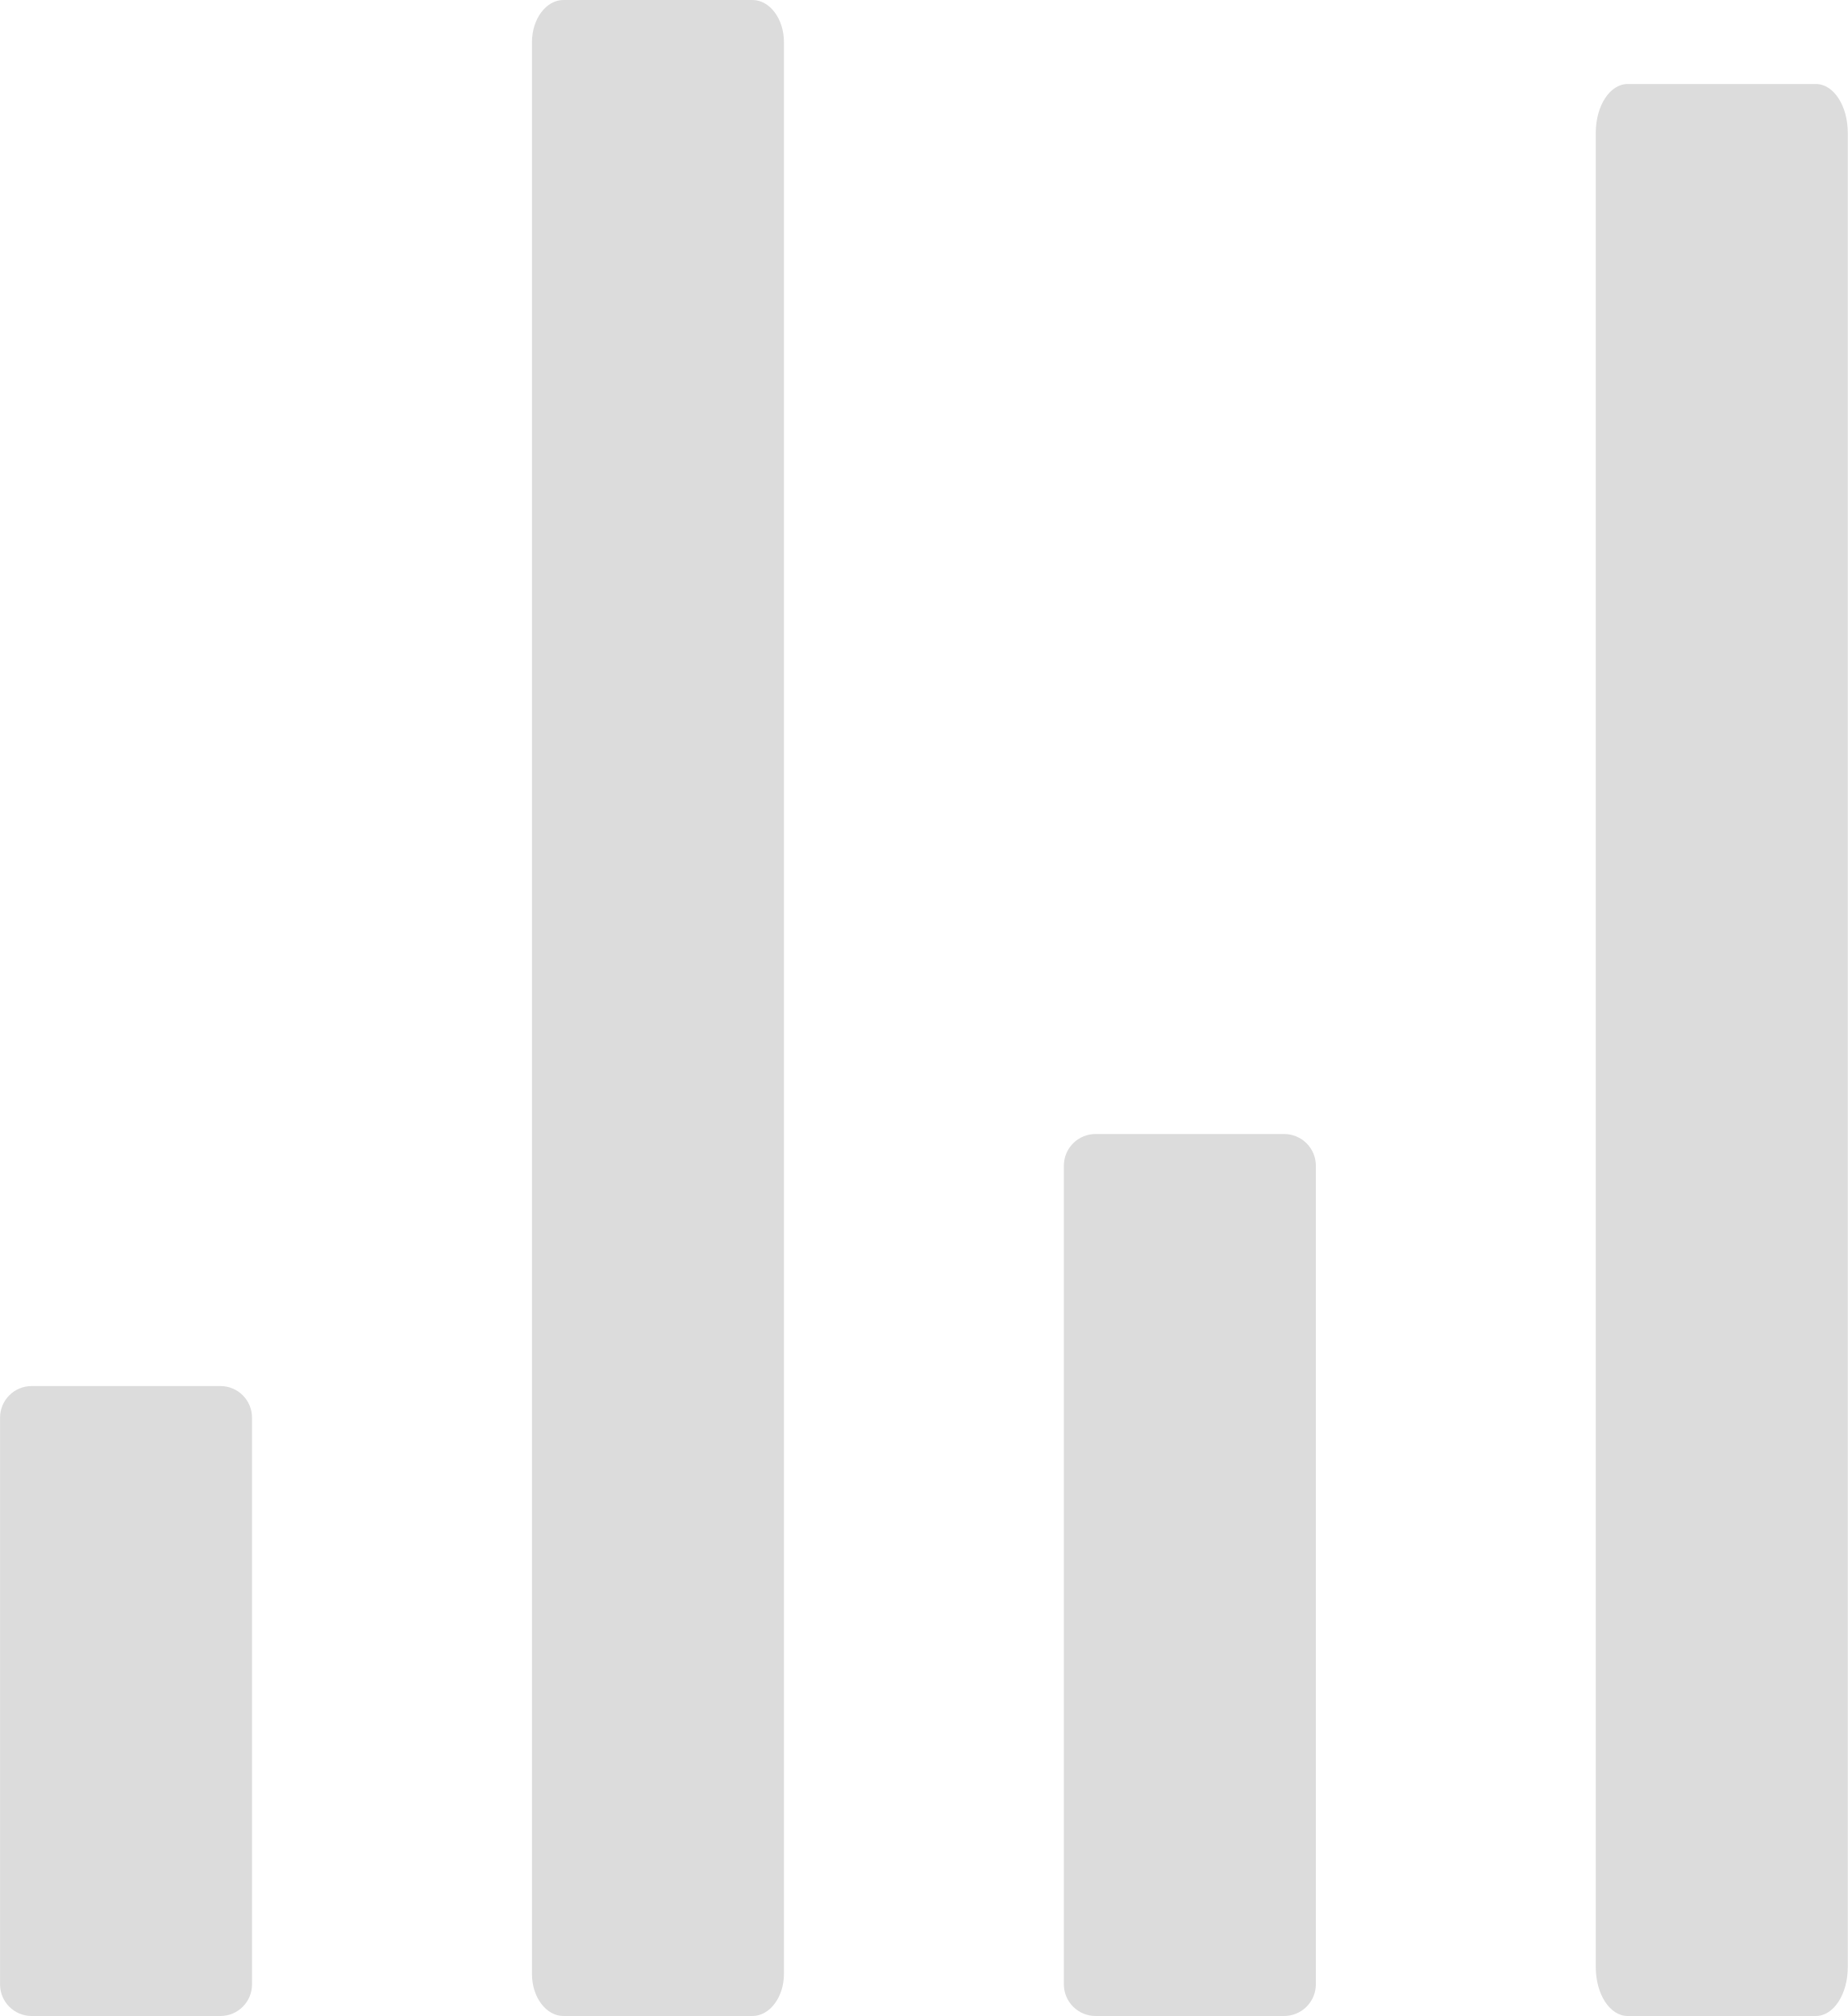
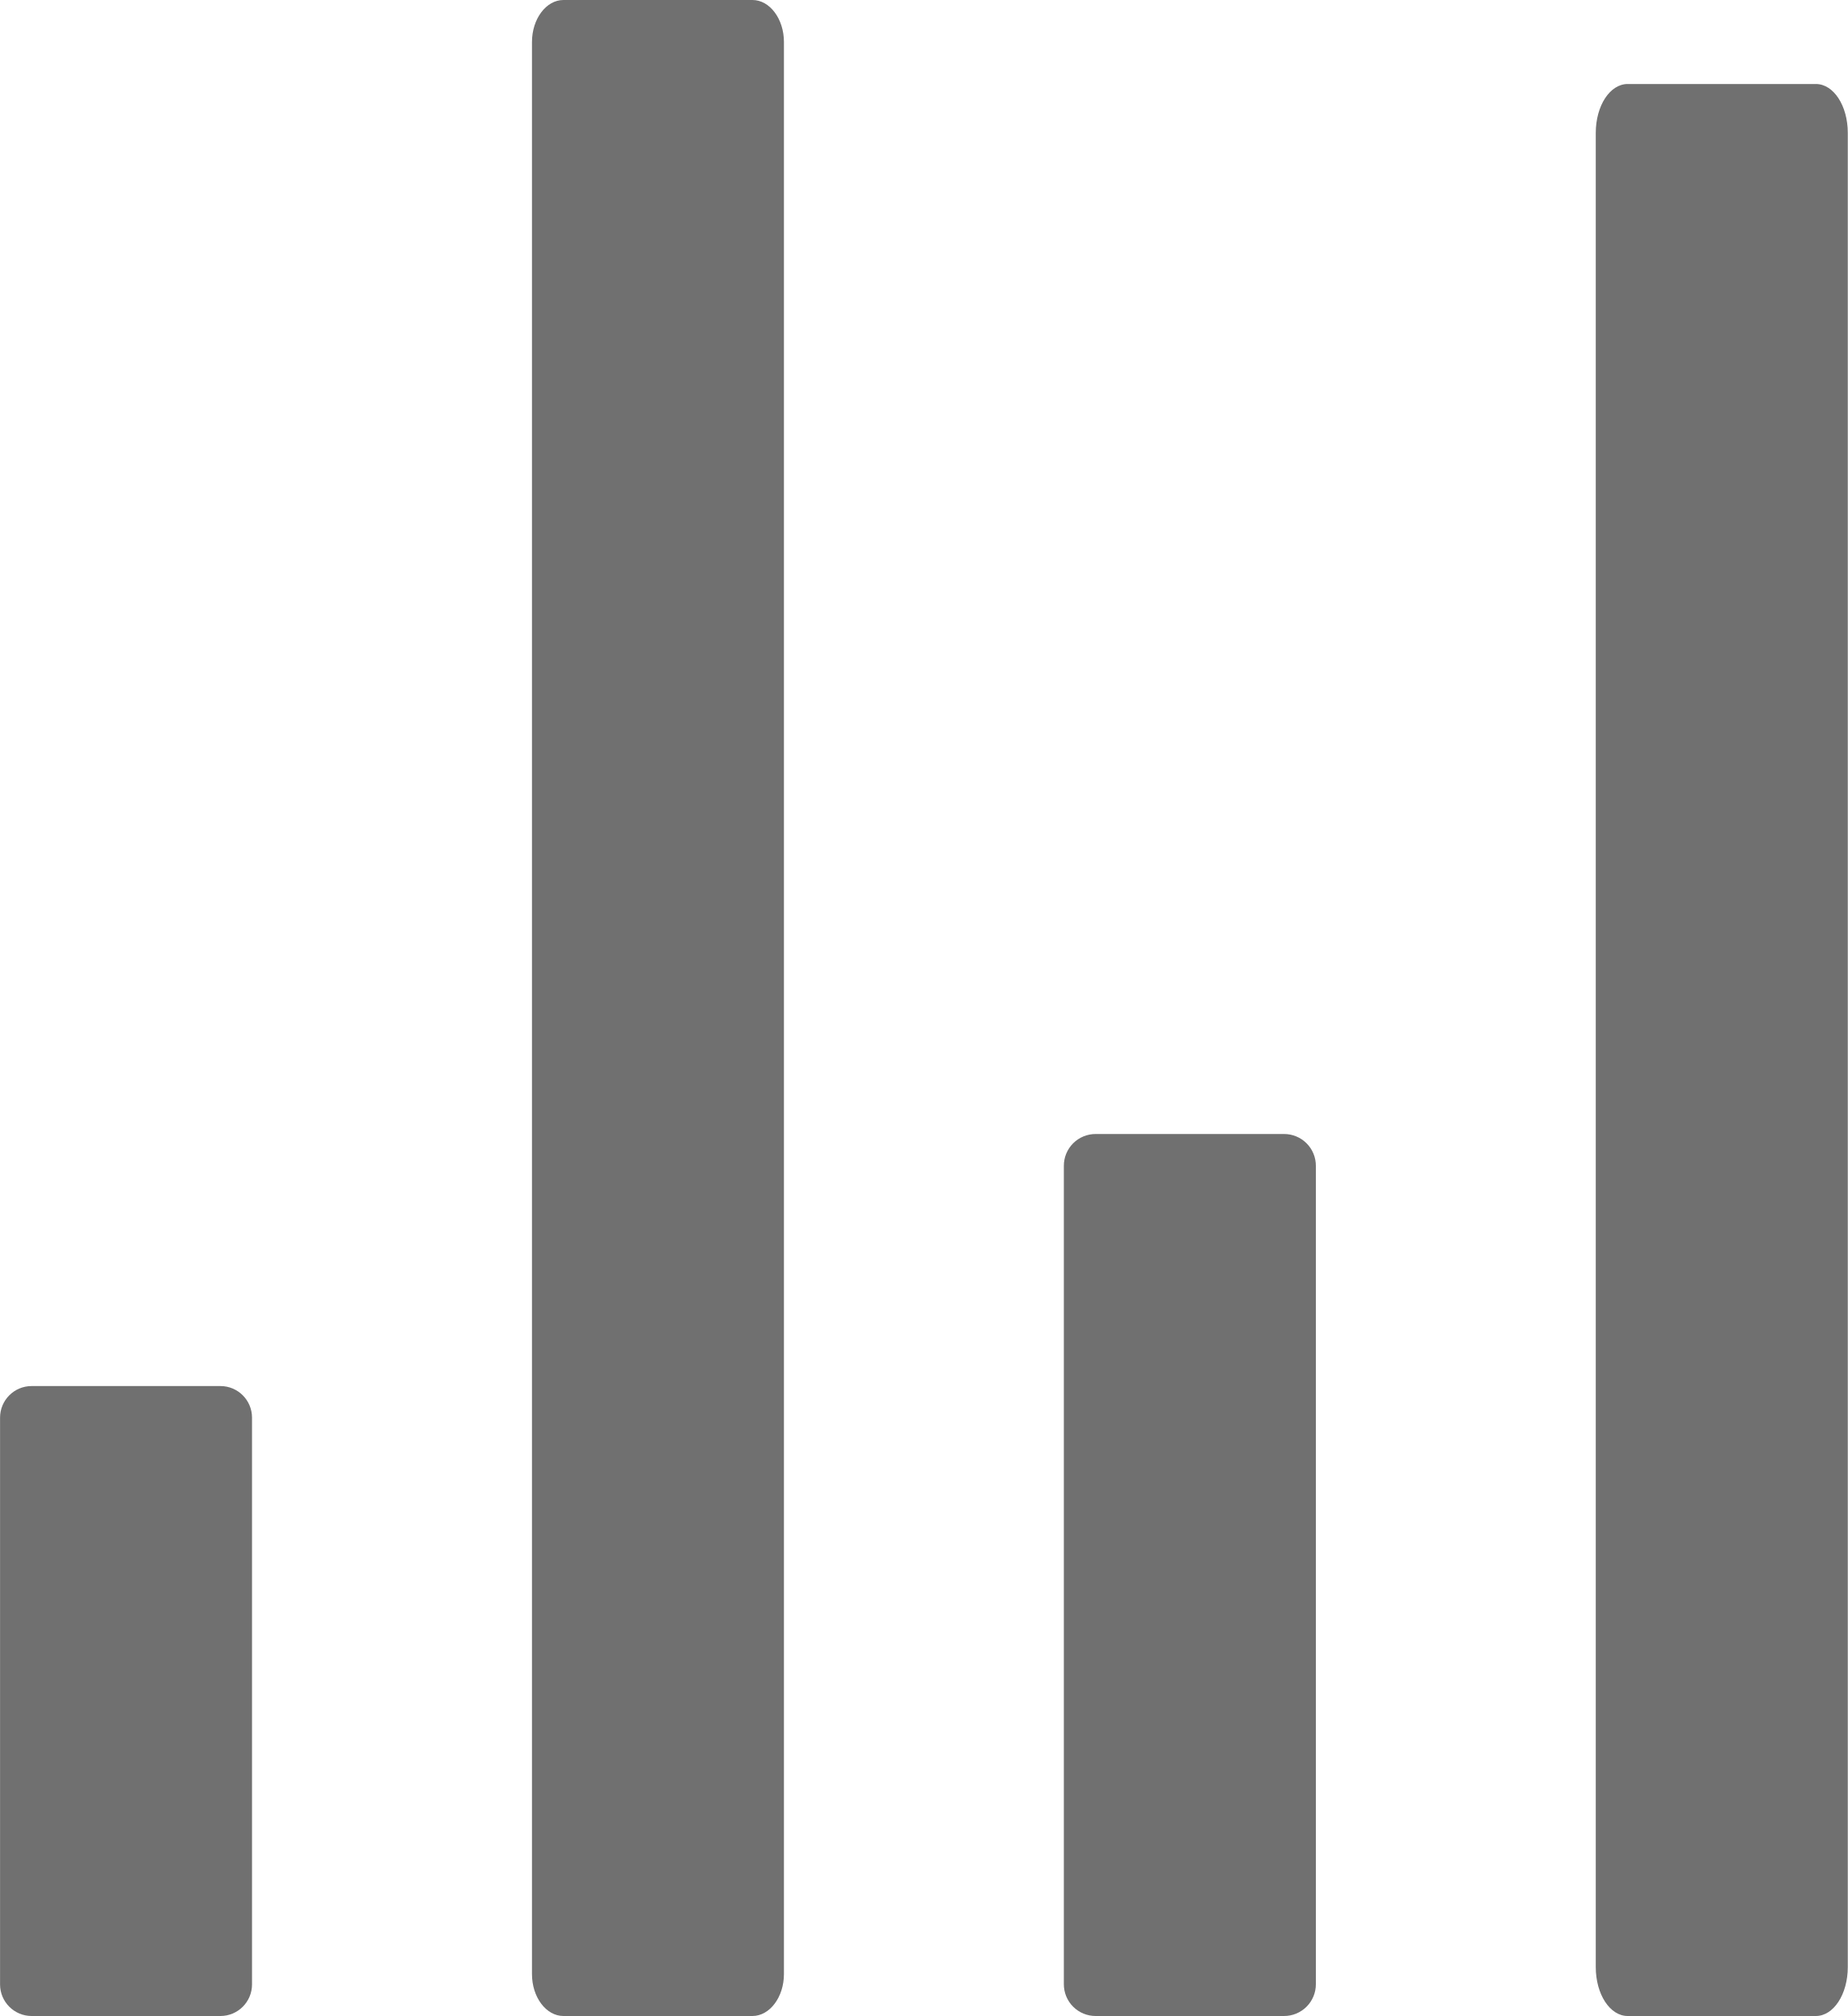
<svg xmlns="http://www.w3.org/2000/svg" id="stats_icon" width="33" height="36" viewBox="0 0 33 36">
-   <path id="Path_5805" data-name="Path 5805" d="M12.938,40.5h3.375c.309,0,.563-.337.563-.75V5.25c0-.412-.253-.75-.562-.75H12.938c-.309,0-.562.338-.562.75v34.5C12.375,40.163,12.628,40.5,12.938,40.5Z" transform="translate(-2.875 -4.5)" fill="#dcdcdc" />
-   <path id="Path_5806" data-name="Path 5806" d="M6.188,31.5H9.563a.564.564,0,0,0,.563-.562V20.813a.564.564,0,0,0-.562-.562H6.188a.564.564,0,0,0-.562.563V30.938A.564.564,0,0,0,6.188,31.5Z" transform="translate(-5.625 4.5)" fill="#dcdcdc" />
-   <path id="Path_5807" data-name="Path 5807" d="M19.695,31.5h3.361a.567.567,0,0,0,.57-.57V16.32a.567.567,0,0,0-.57-.57H19.695a.567.567,0,0,0-.57.57V30.93A.567.567,0,0,0,19.695,31.5Z" transform="translate(-0.125 4.5)" fill="#dcdcdc" />
-   <path id="Path_5808" data-name="Path 5808" d="M25.875,9.873V42.627c0,.485.253.873.57.873h3.361c.316,0,.57-.388.57-.873V9.873c0-.485-.253-.873-.57-.873H26.445C26.128,9,25.875,9.388,25.875,9.873Z" transform="translate(2.625 -7.5)" fill="#dcdcdc" />
+   <path id="Path_5805" data-name="Path 5805" d="M12.938,40.5h3.375c.309,0,.563-.337.563-.75V5.25c0-.412-.253-.75-.562-.75H12.938c-.309,0-.562.338-.562.75v34.5C12.375,40.163,12.628,40.5,12.938,40.5Z" transform="translate(-2.875 -4.5)" fill="#707070" />
+   <path id="Path_5806" data-name="Path 5806" d="M6.188,31.5H9.563a.564.564,0,0,0,.563-.562V20.813a.564.564,0,0,0-.562-.562H6.188a.564.564,0,0,0-.562.563V30.938A.564.564,0,0,0,6.188,31.5Z" transform="translate(-5.625 4.5)" fill="#707070" />
+   <path id="Path_5807" data-name="Path 5807" d="M19.695,31.5h3.361a.567.567,0,0,0,.57-.57V16.32a.567.567,0,0,0-.57-.57H19.695a.567.567,0,0,0-.57.57V30.93A.567.567,0,0,0,19.695,31.5Z" transform="translate(-0.125 4.5)" fill="#707070" />
+   <path id="Path_5808" data-name="Path 5808" d="M25.875,9.873V42.627c0,.485.253.873.57.873h3.361c.316,0,.57-.388.57-.873V9.873c0-.485-.253-.873-.57-.873H26.445C26.128,9,25.875,9.388,25.875,9.873Z" transform="translate(2.625 -7.5)" fill="#707070" />
</svg>
